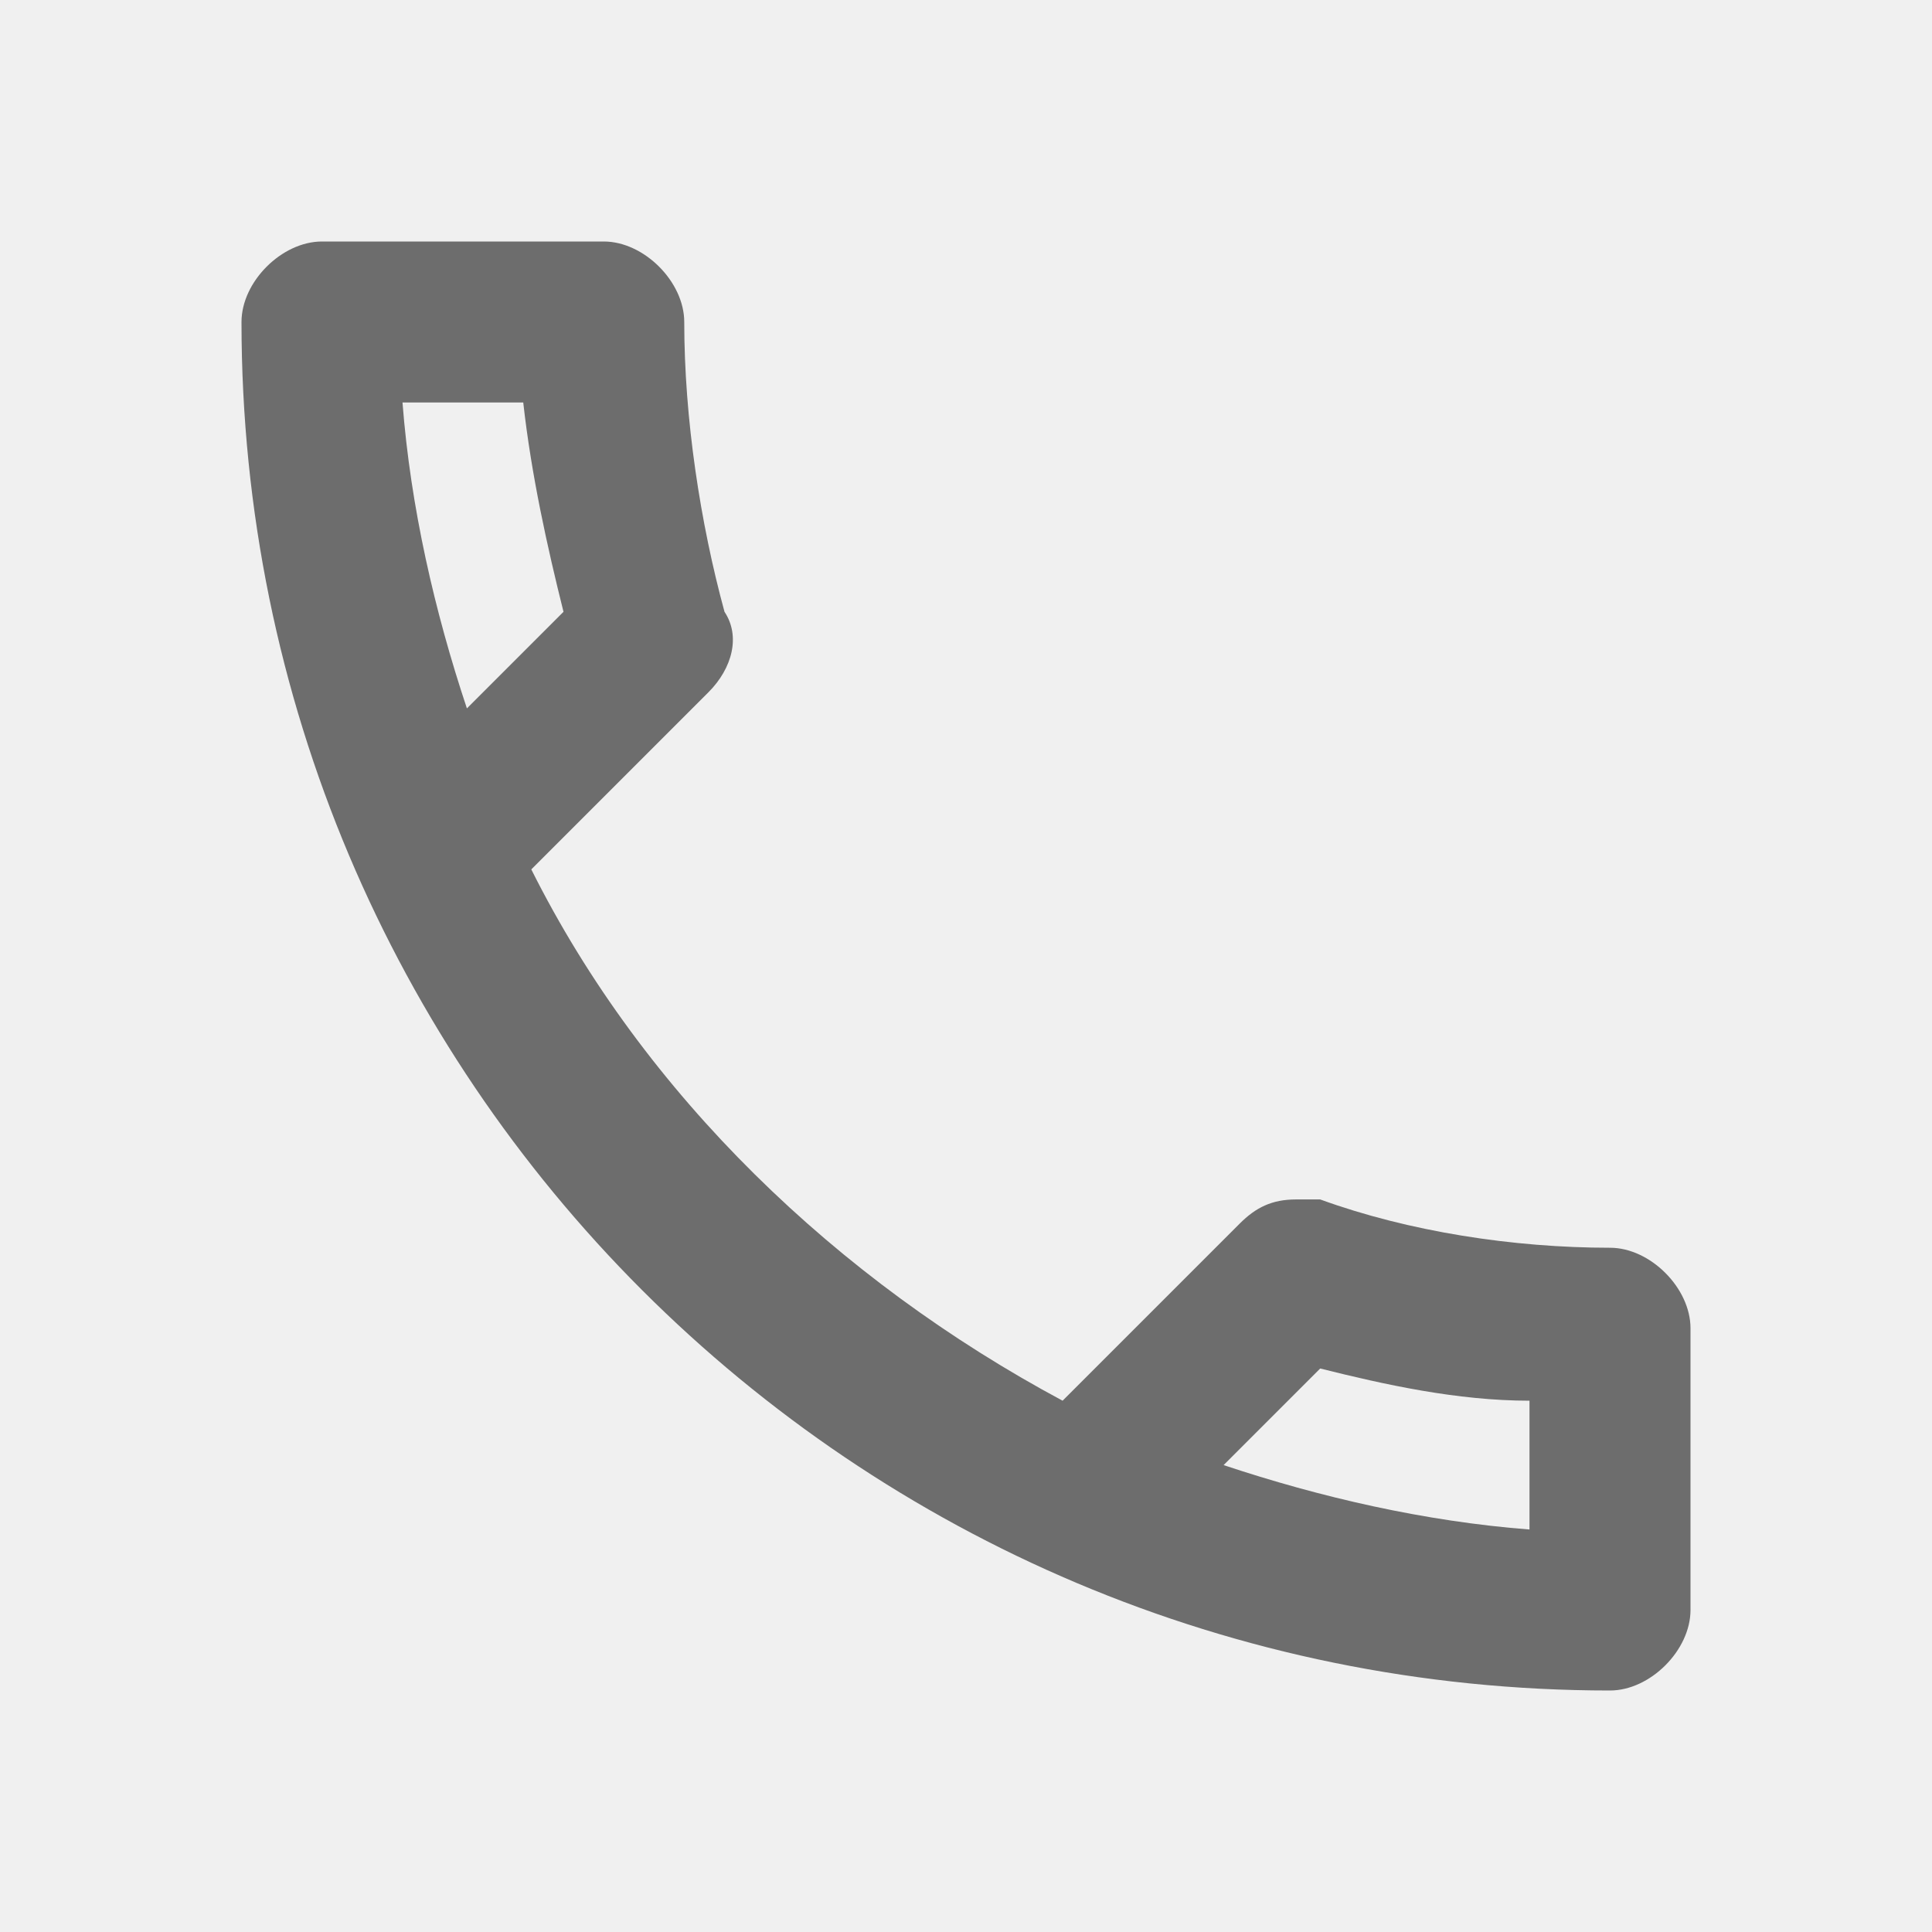
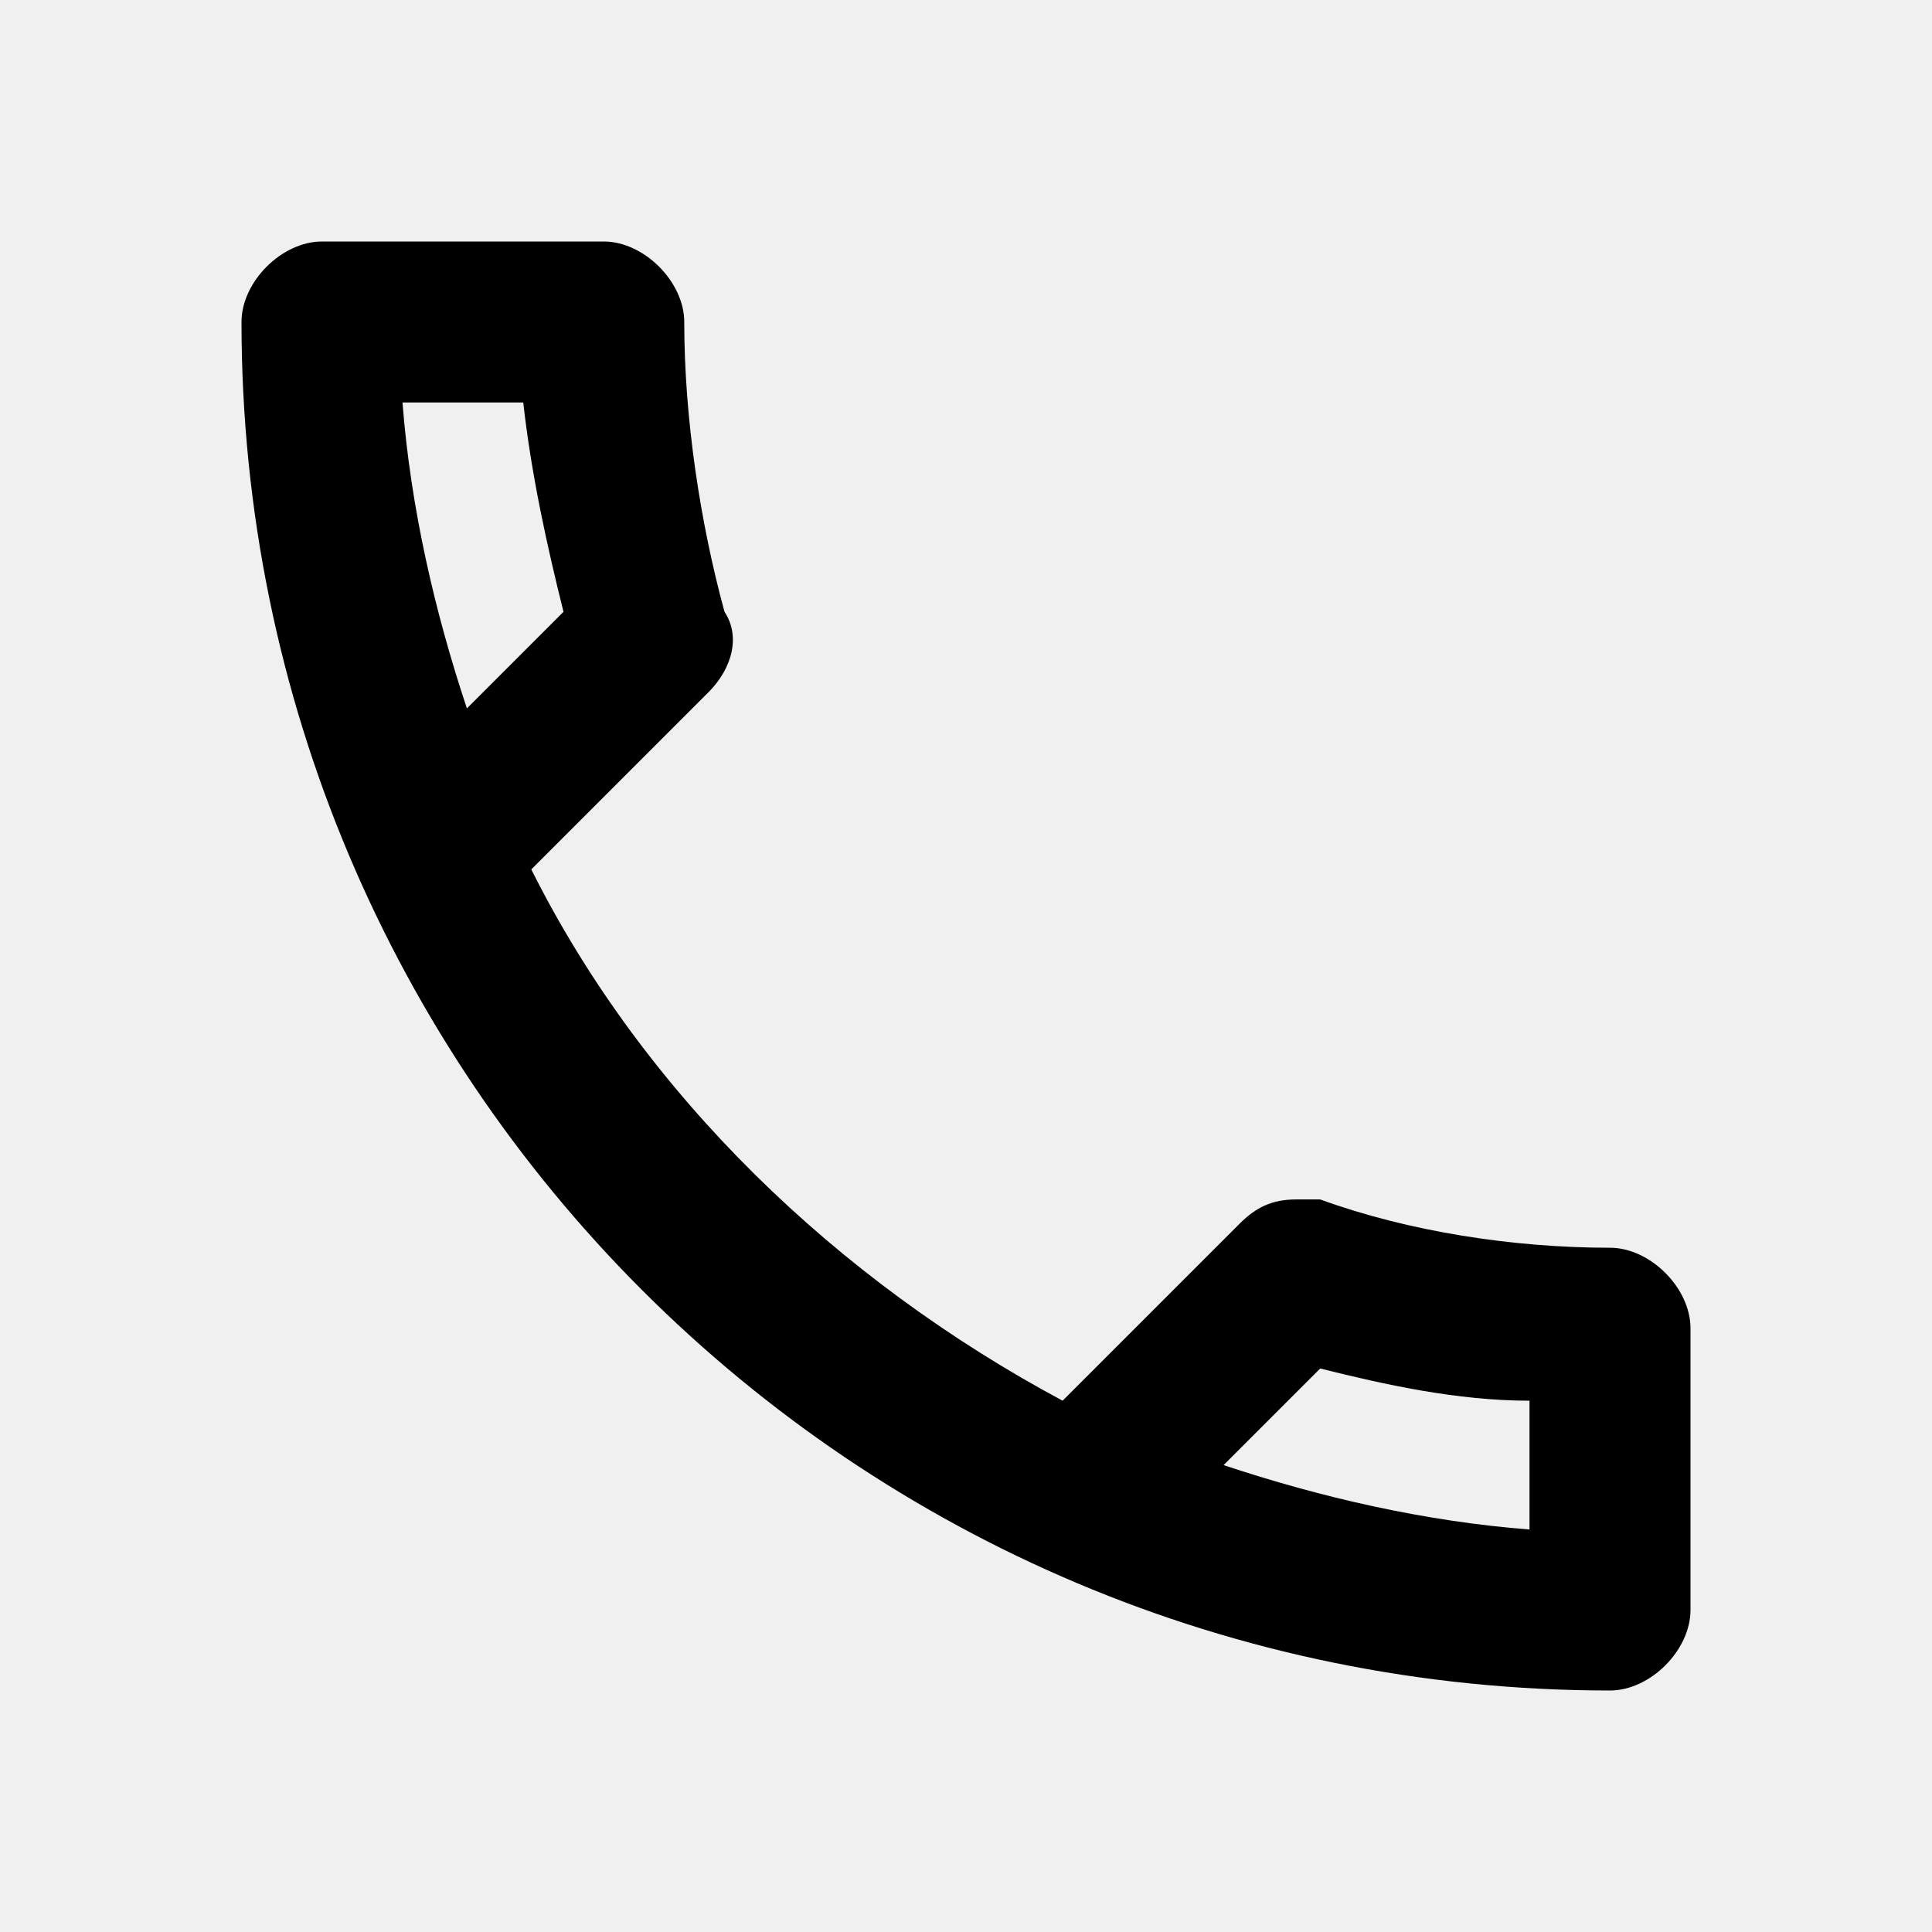
<svg xmlns="http://www.w3.org/2000/svg" width="24" height="24" viewBox="0 0 24 24" fill="none">
-   <g opacity="0.6">
-     <path d="M20 15.5C18.8 15.5 17.5 15.3 16.4 14.9H16.1C15.8 14.9 15.6 15 15.4 15.2L13.2 17.4C10.4 15.9 8 13.6 6.6 10.8L8.8 8.6C9.1 8.3 9.2 7.9 9 7.6C8.7 6.5 8.5 5.2 8.5 4C8.5 3.5 8 3 7.5 3H4C3.5 3 3 3.5 3 4C3 13.4 10.6 21 20 21C20.5 21 21 20.5 21 20V16.5C21 16 20.5 15.5 20 15.5ZM5 5H6.5C6.6 5.9 6.8 6.8 7 7.6L5.8 8.8C5.4 7.6 5.1 6.3 5 5ZM19 19C17.7 18.9 16.4 18.6 15.2 18.2L16.4 17C17.2 17.2 18.1 17.4 19 17.4V19Z" fill="#151515" />
+   <g clip-path="url(#clip0_5060_13528)">
+     <path d="M20 15.5C18.8 15.5 17.5 15.3 16.4 14.9H16.1C15.8 14.9 15.6 15 15.4 15.2L13.2 17.4C10.4 15.9 8 13.6 6.6 10.8L8.8 8.6C9.1 8.3 9.2 7.9 9 7.6C8.7 6.5 8.5 5.2 8.5 4C8.5 3.5 8 3 7.5 3H4C3.5 3 3 3.5 3 4C3 13.4 10.6 21 20 21C20.5 21 21 20.5 21 20V16.5C21 16 20.5 15.5 20 15.5ZM5 5H6.5C6.6 5.9 6.8 6.8 7 7.6L5.8 8.8C5.4 7.6 5.1 6.3 5 5ZM19 19C17.7 18.9 16.4 18.6 15.2 18.2L16.4 17C17.2 17.2 18.1 17.4 19 17.4V19Z" fill="black" />
  </g>
+   <defs>
+     <clipPath id="clip0_5060_13528">
+       <rect width="24" height="24" fill="white" />
+     </clipPath>
+   </defs>
</svg>
